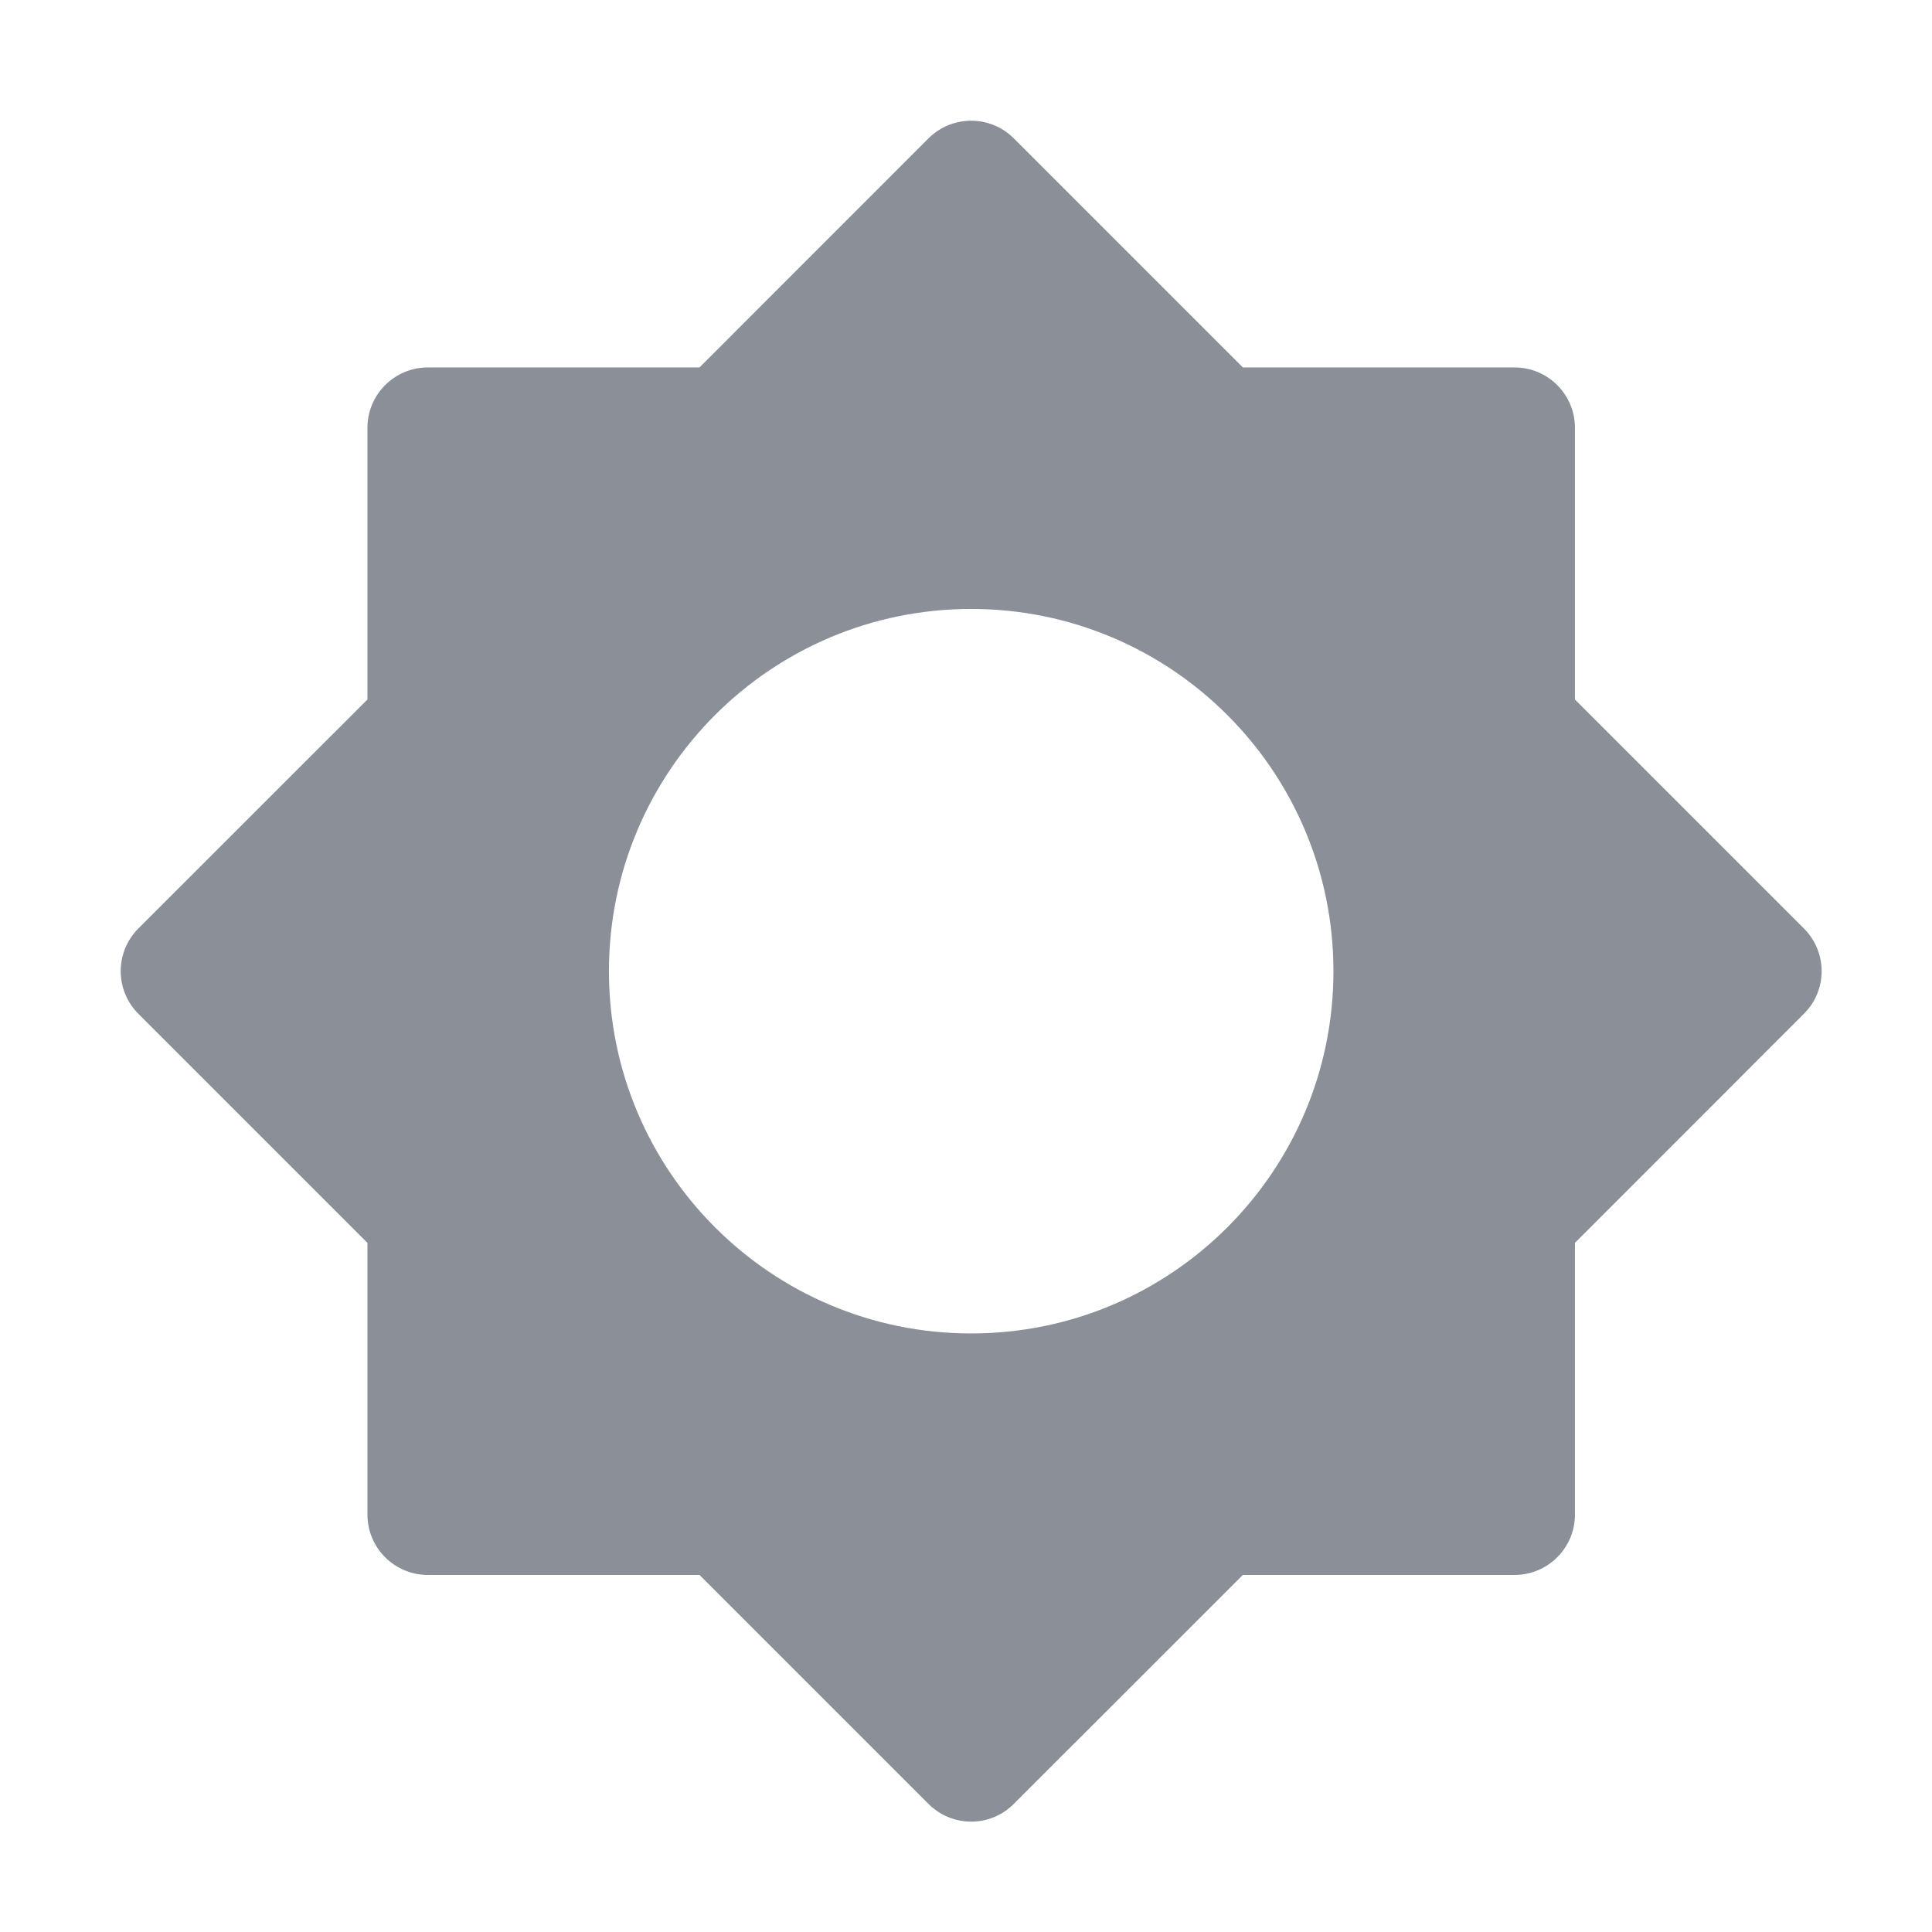
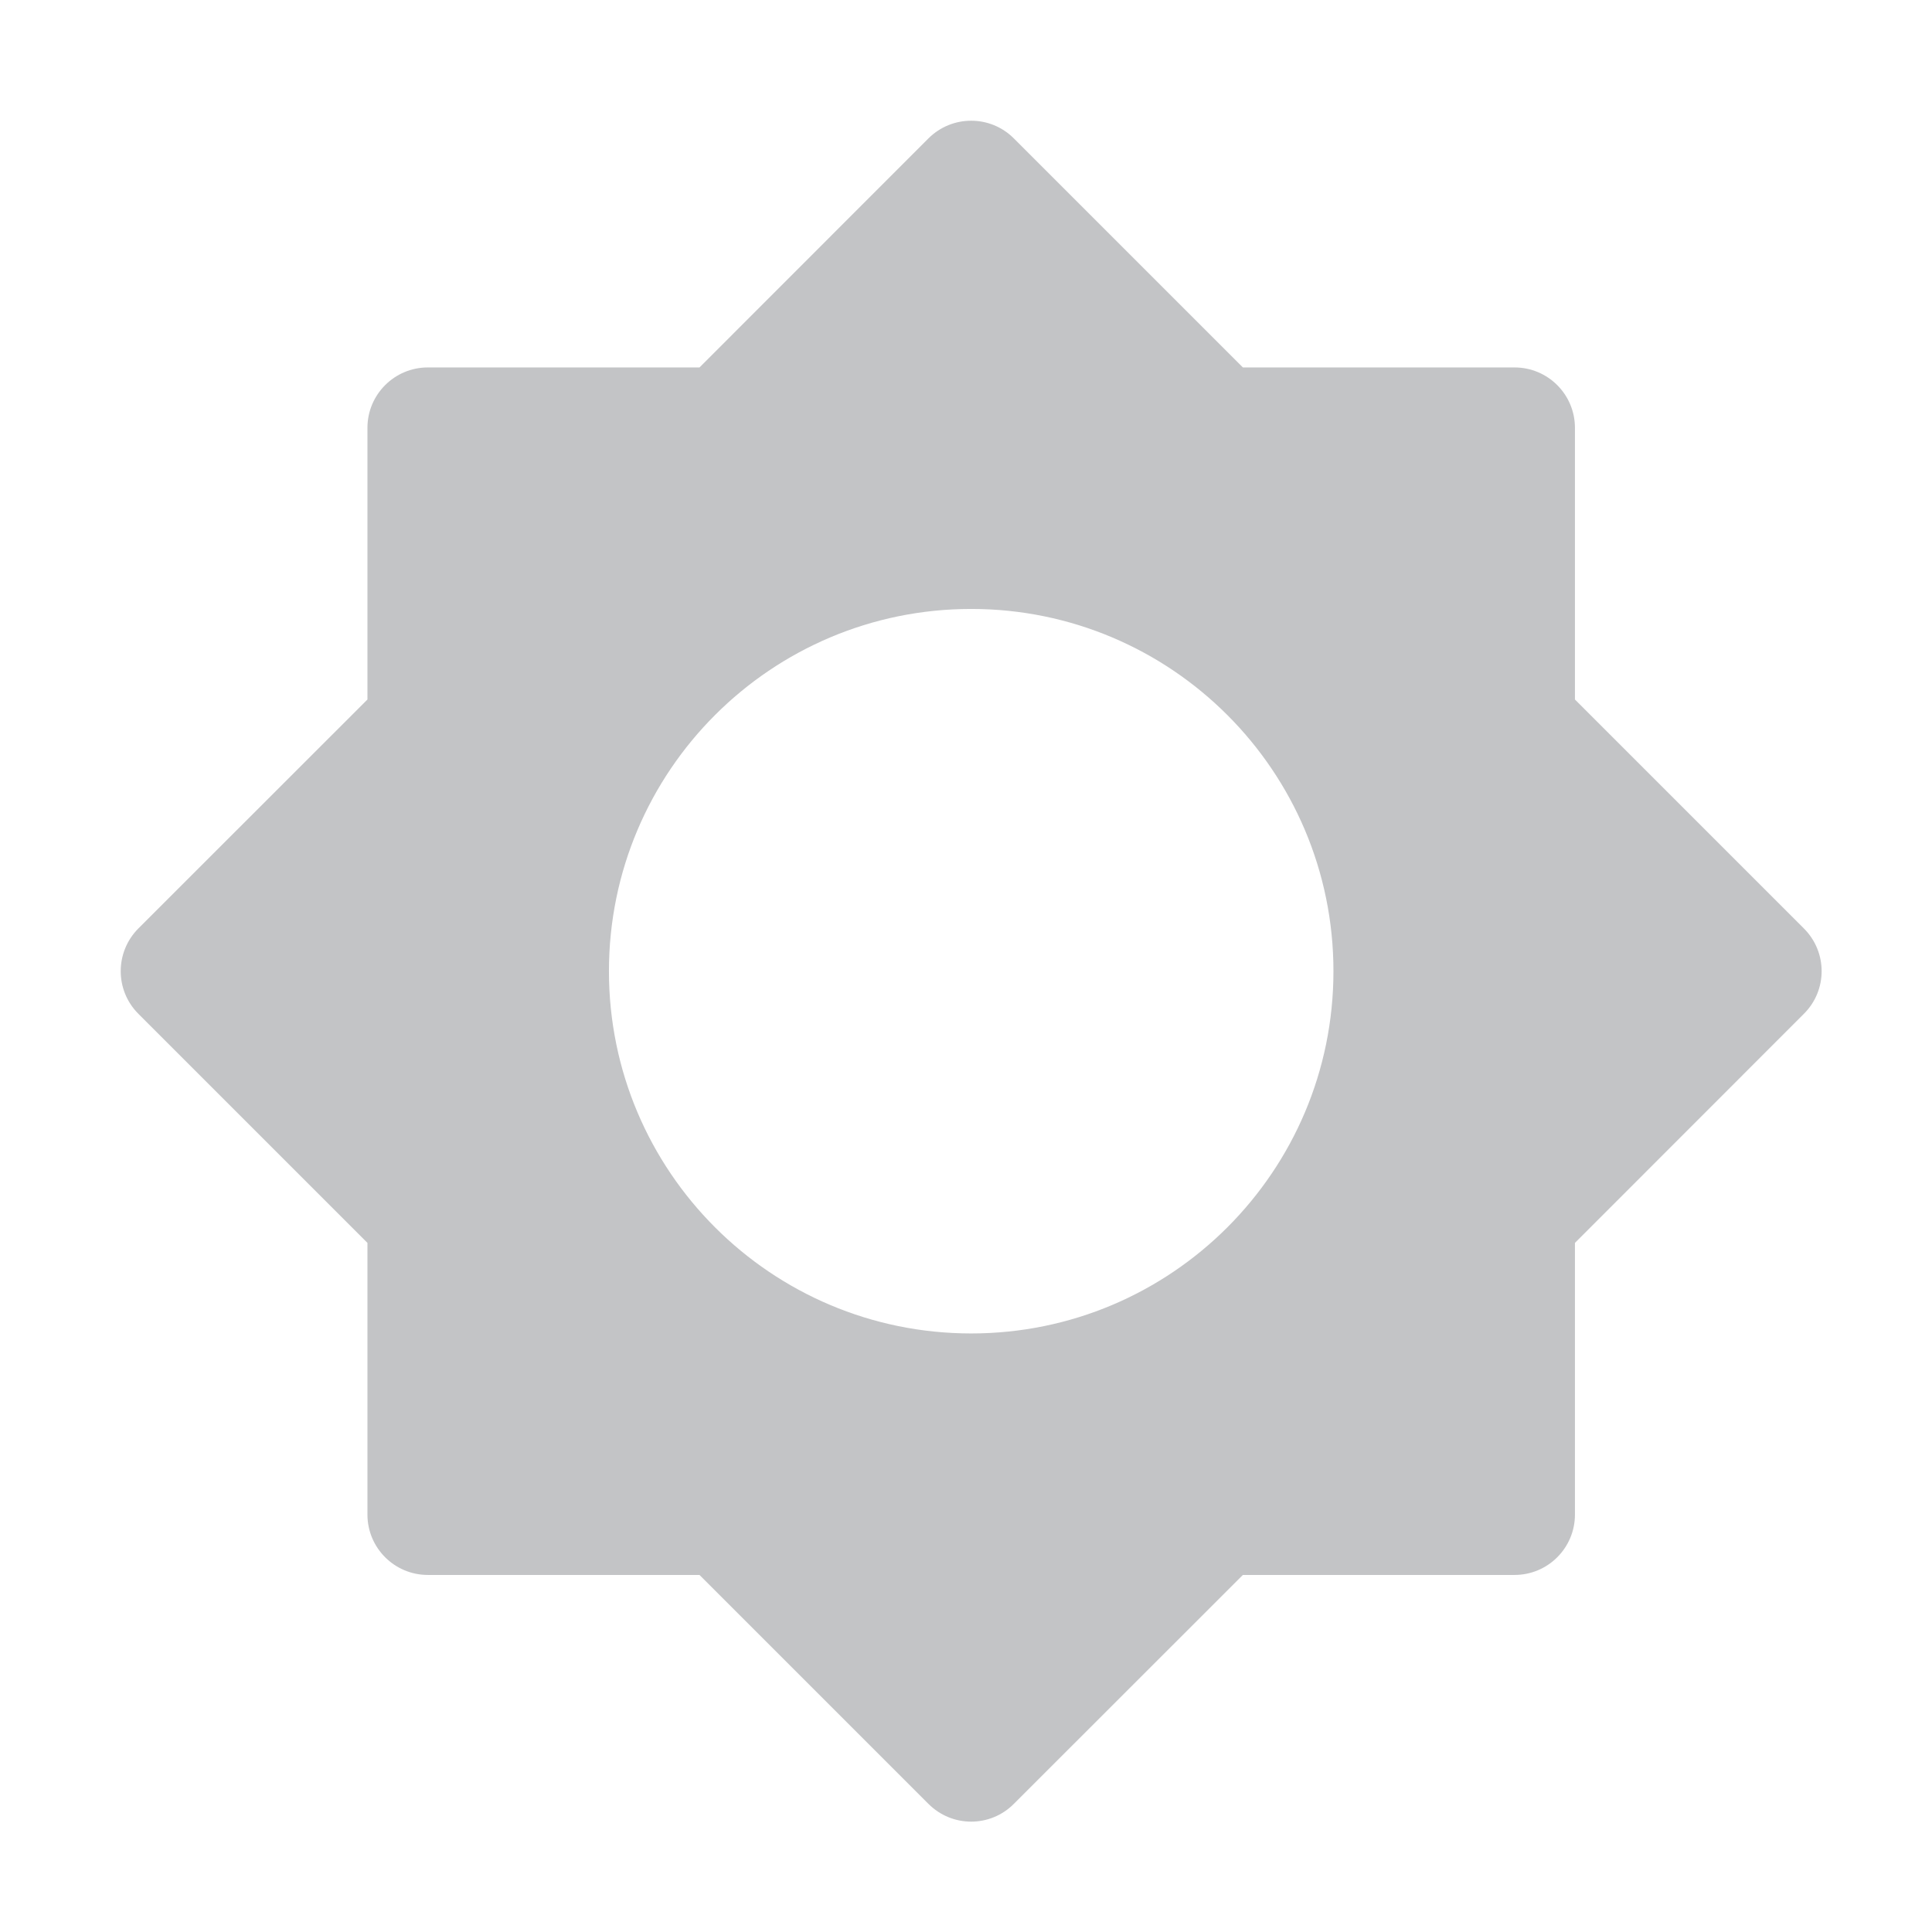
- <svg width="16" height="16" viewBox="0 0 16 16" fill="#8A8F98" class="sc-exqIPC bLrUyz">
+ <svg width="16" height="16" viewBox="0 0 16 16" fill="#c3c4c6" class="sc-evZas jTKEnn">
  <path fill-rule="evenodd" clip-rule="evenodd" d="M7.689 1.146C7.885 0.951 8.201 0.951 8.396 1.146L10.293 3.043H12.543C12.819 3.043 13.043 3.267 13.043 3.543V5.793L14.939 7.689C15.135 7.885 15.135 8.201 14.939 8.396L13.043 10.293V12.543C13.043 12.819 12.819 13.043 12.543 13.043H10.293L8.396 14.939C8.201 15.135 7.885 15.135 7.689 14.939L5.793 13.043H3.543C3.267 13.043 3.043 12.819 3.043 12.543V10.293L1.146 8.396C0.951 8.201 0.951 7.885 1.146 7.689L3.043 5.793V3.543C3.043 3.267 3.267 3.043 3.543 3.043H5.793L7.689 1.146ZM8.043 11.043C9.7 11.043 11.043 9.7 11.043 8.043C11.043 6.386 9.7 5.043 8.043 5.043C6.386 5.043 5.043 6.386 5.043 8.043C5.043 9.7 6.386 11.043 8.043 11.043Z" />
</svg>
